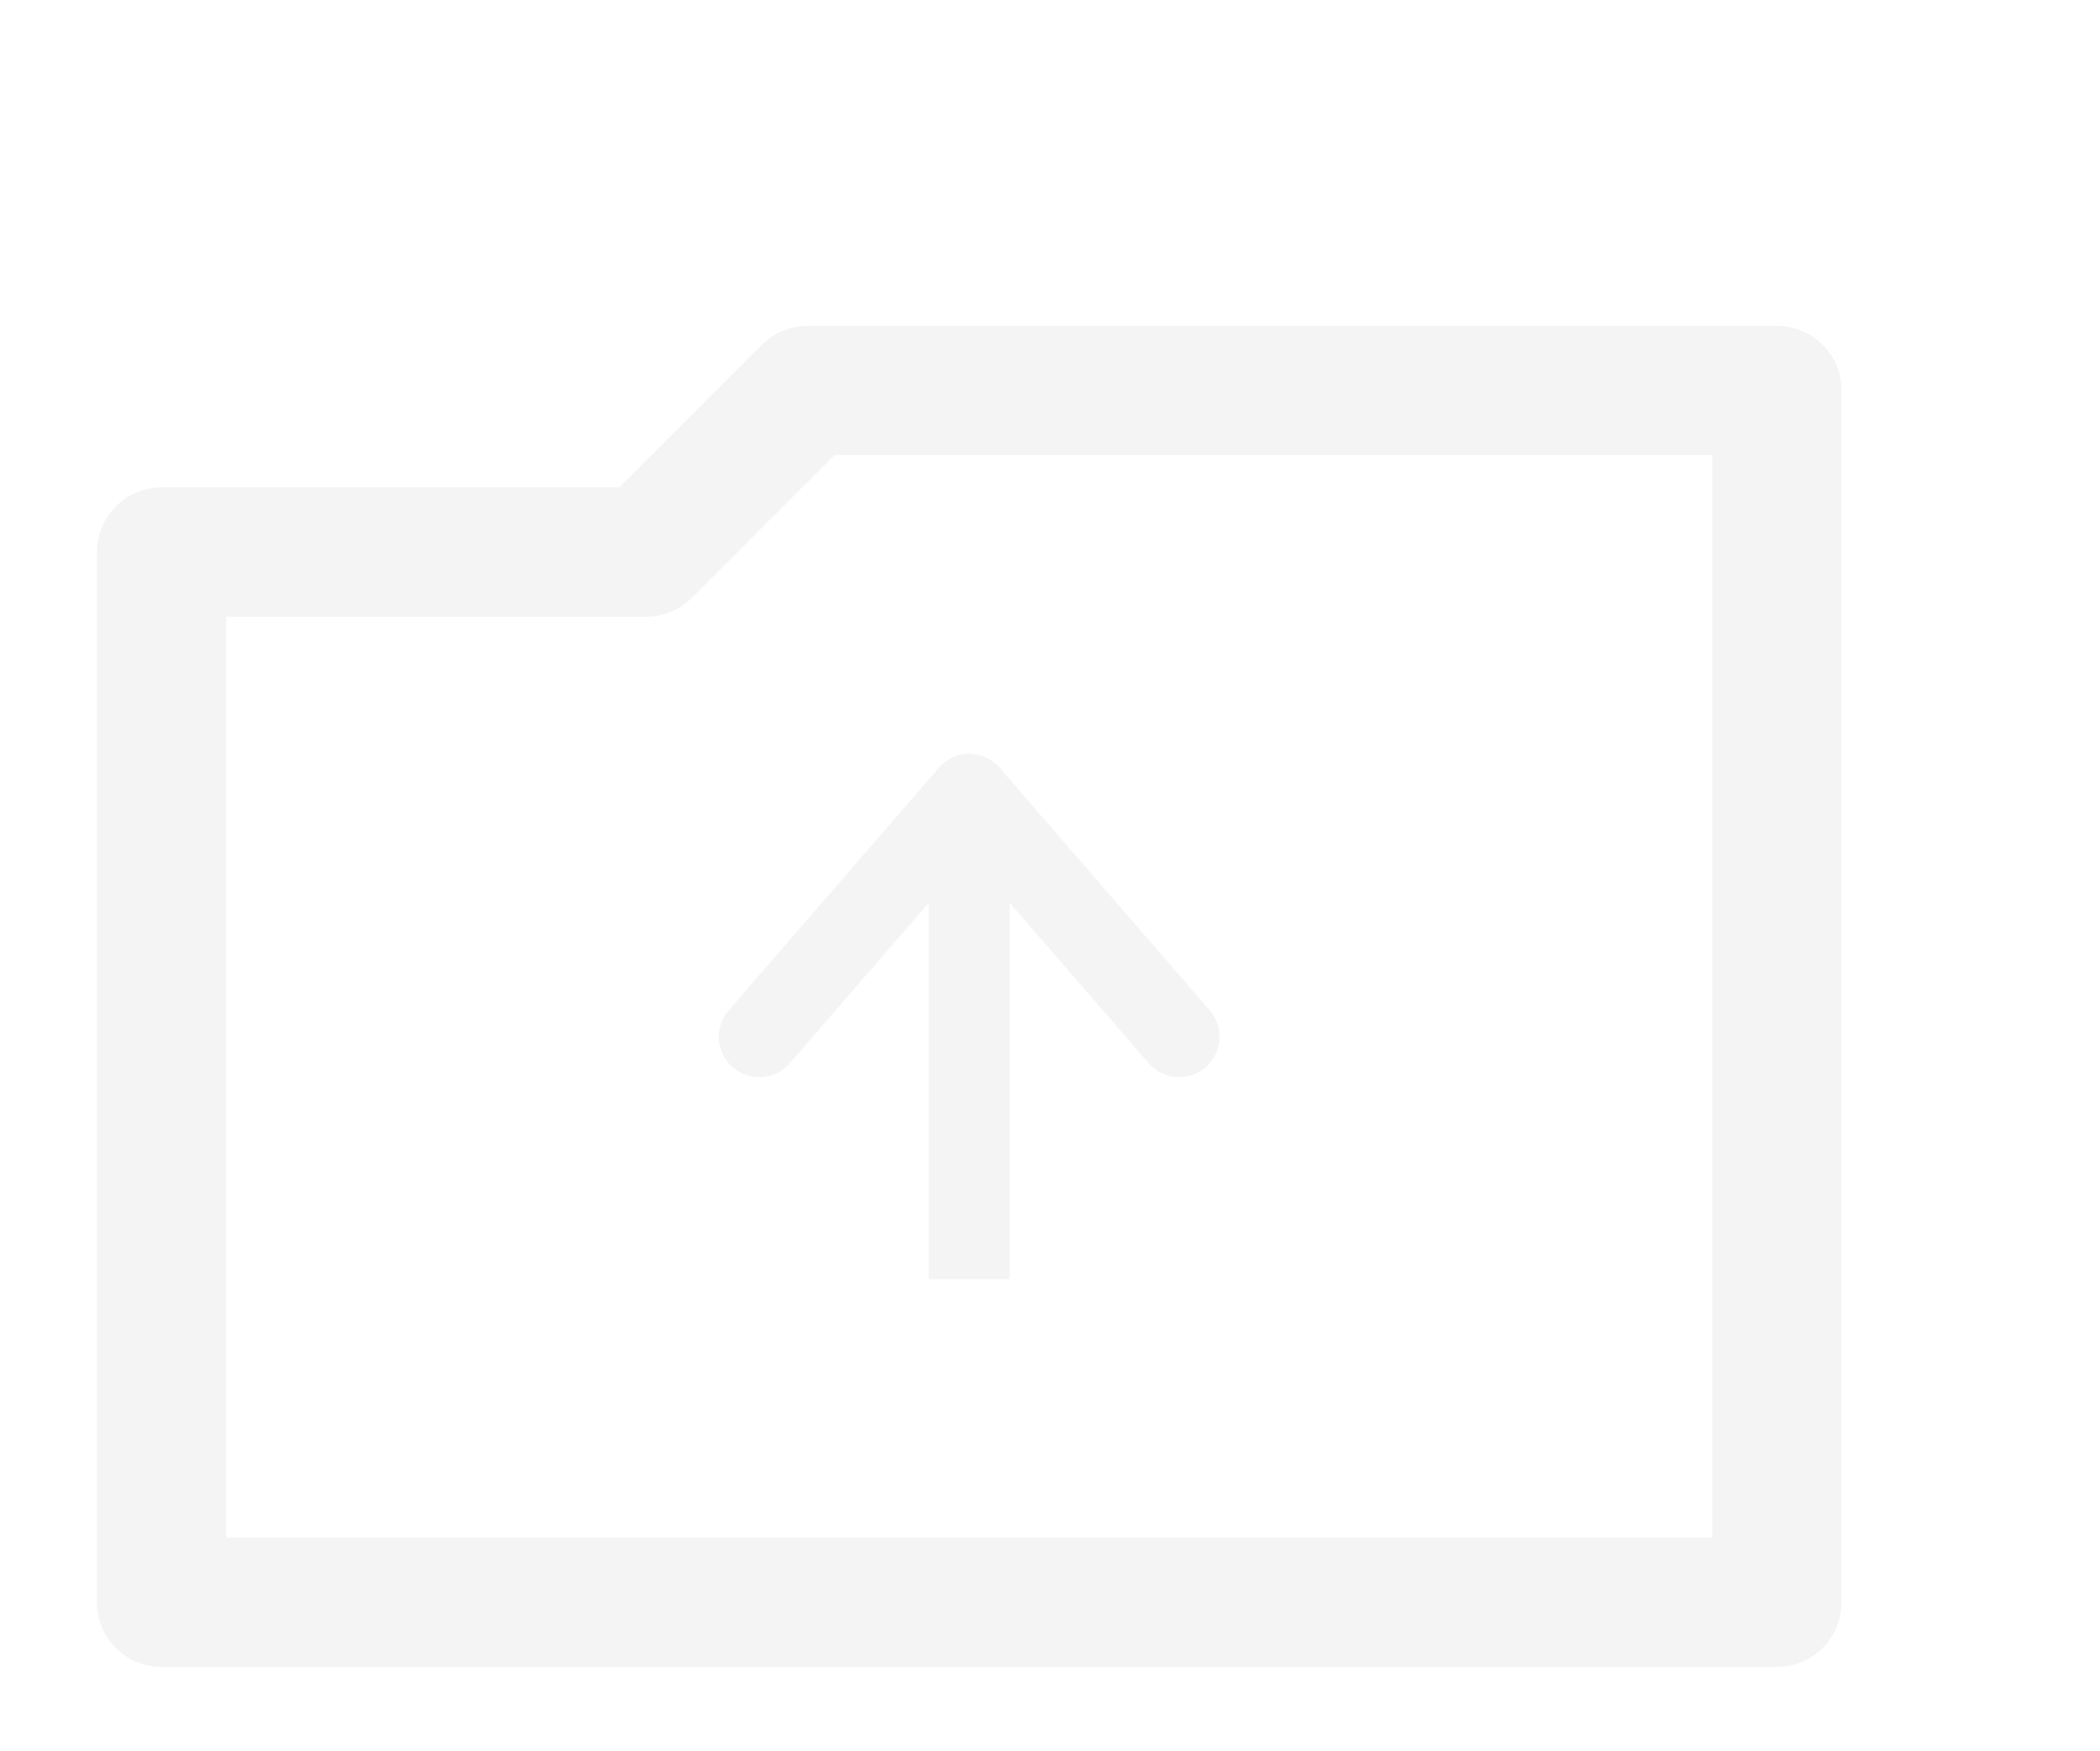
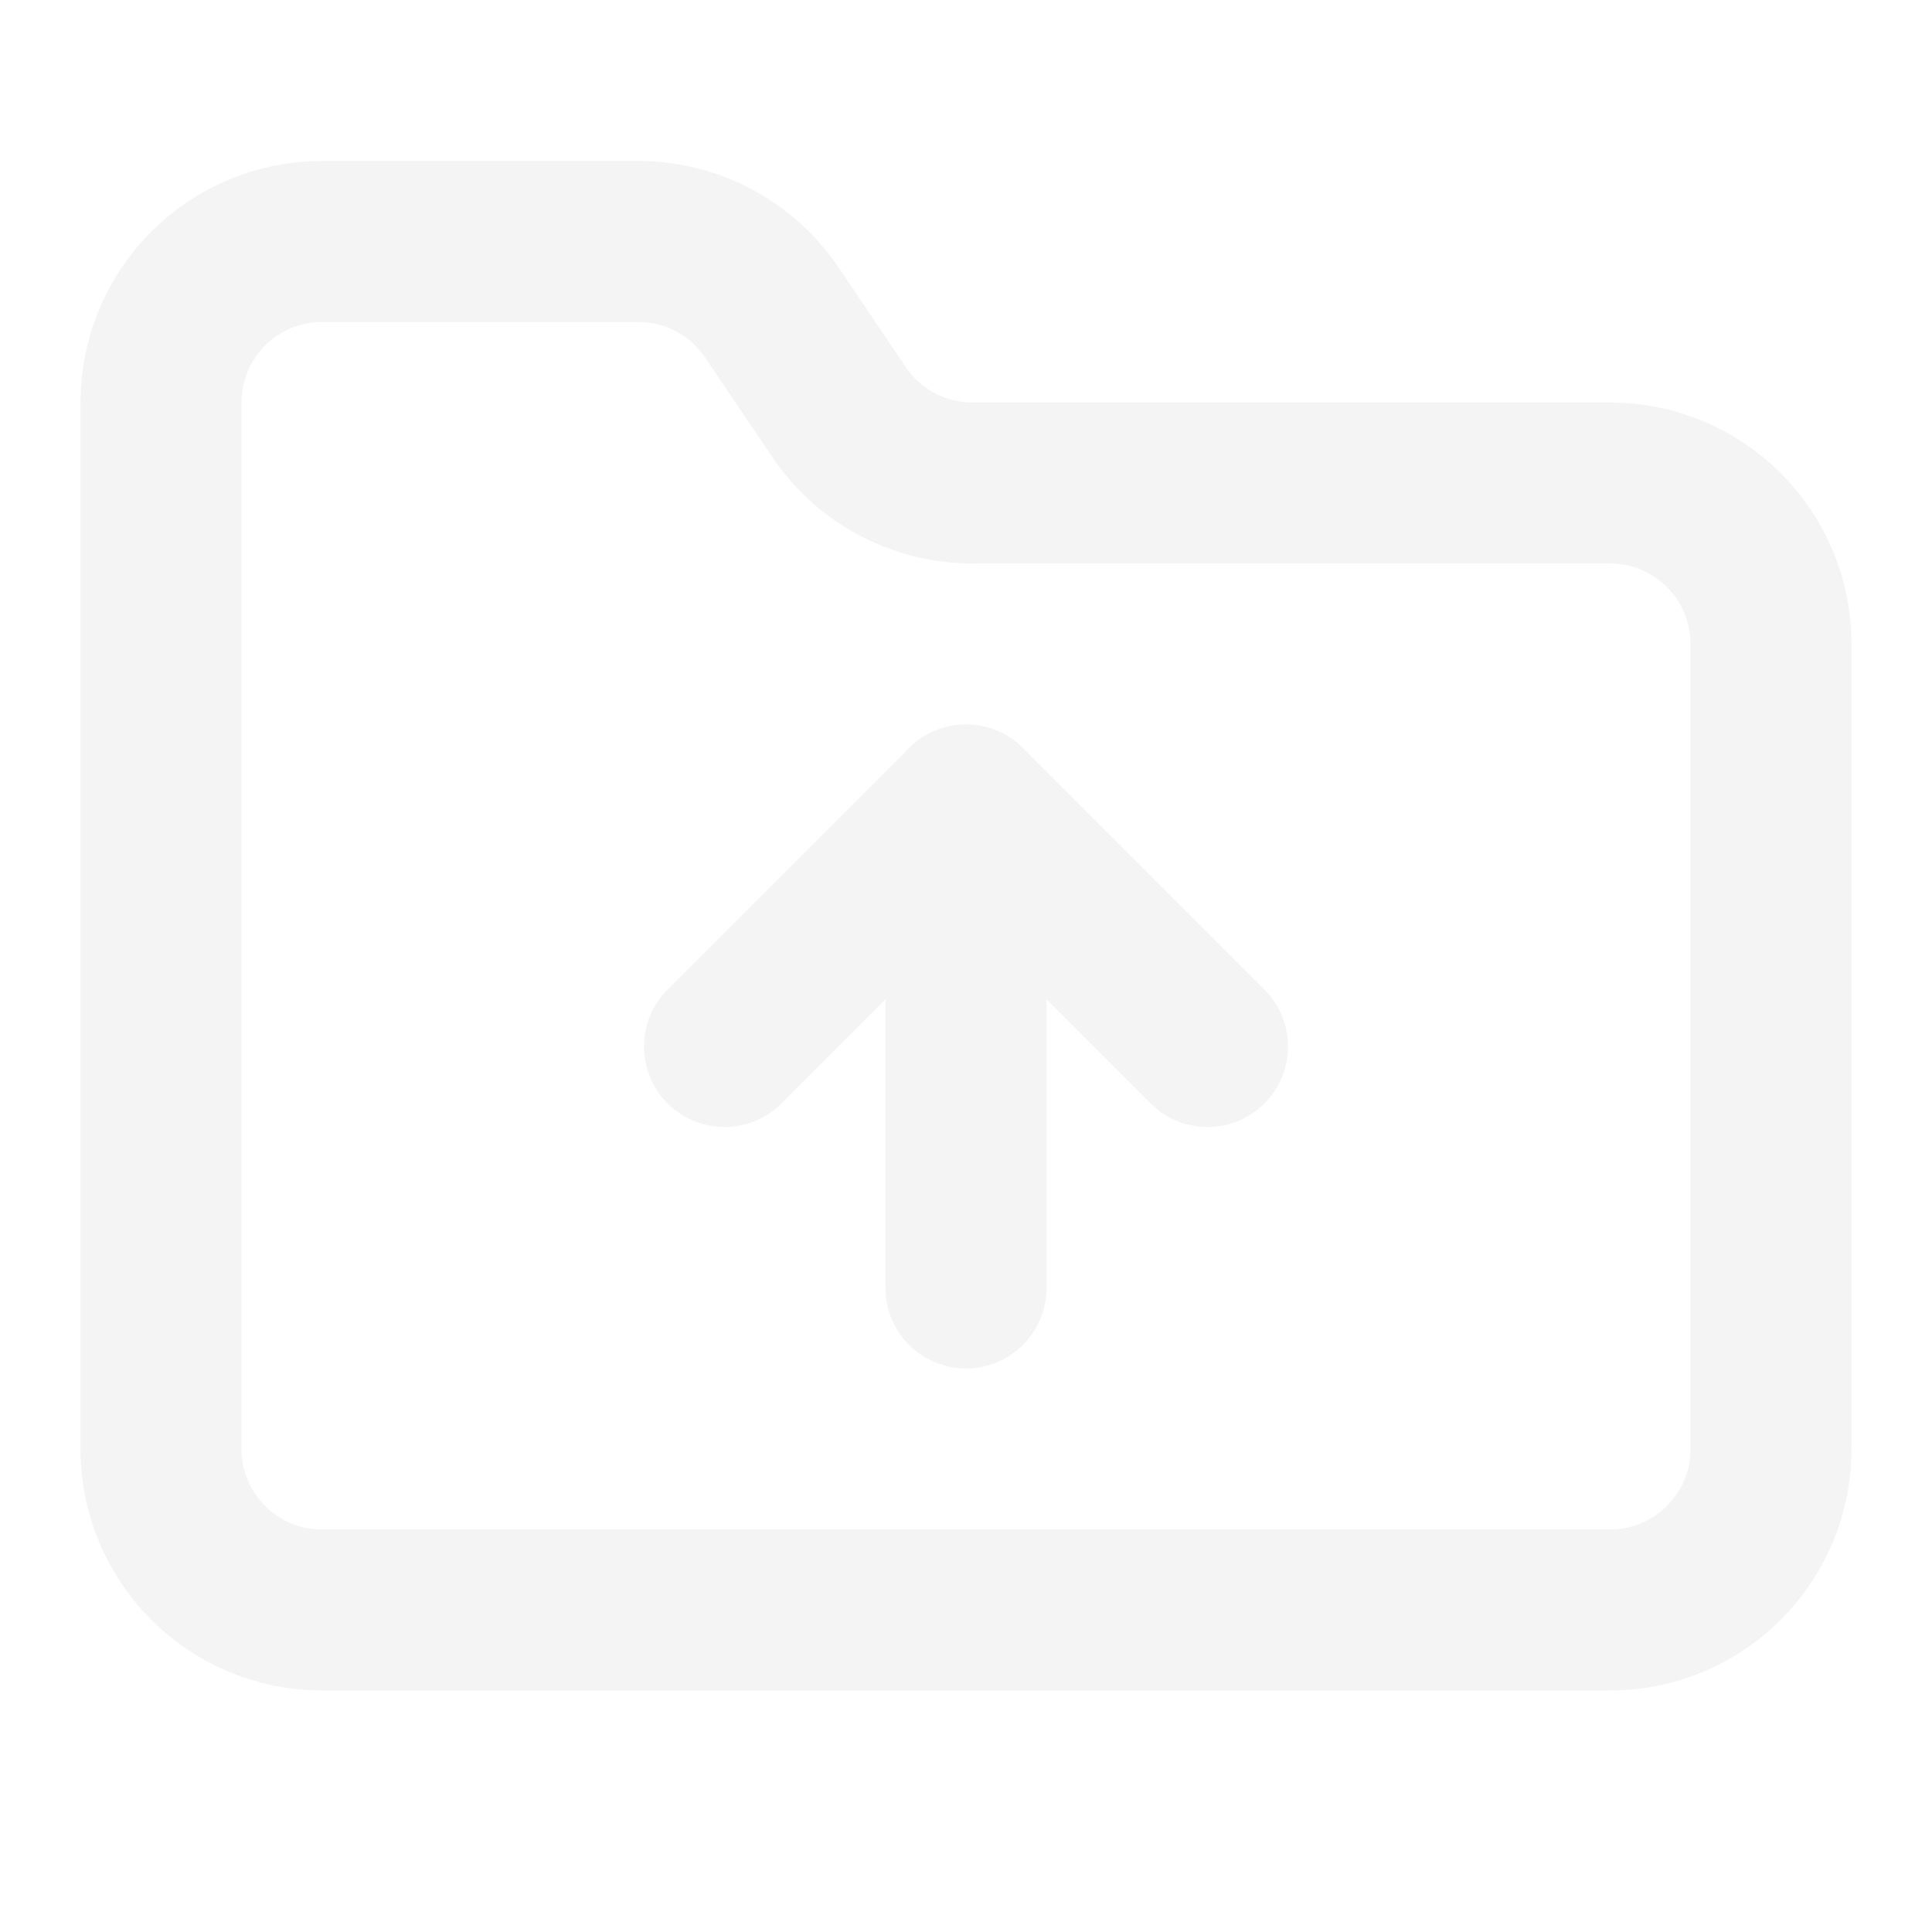
- <svg xmlns="http://www.w3.org/2000/svg" width="120" height="100" viewBox="0 0 130 100">
-   <path d="M10 30           L40 30           L50 20           L110 20           L110 95           L10 95           Z" fill="none" stroke="#f4f4f4" stroke-width="8" stroke-linejoin="round" stroke-linecap="round" />
-   <line x1="60" y1="75" x2="60" y2="45" stroke="#f4f4f4" stroke-width="5" />
-   <line x1="60" y1="45" x2="47" y2="60" stroke="#f4f4f4" stroke-width="5" stroke-linecap="round" />
-   <line x1="60" y1="45" x2="73" y2="60" stroke="#f4f4f4" stroke-width="5" stroke-linecap="round" />
+ <svg xmlns="http://www.w3.org/2000/svg" width="24" height="24" viewBox="0 0 24 24" fill="none" stroke="#f4f4f4" stroke-width="2" stroke-linecap="round" stroke-linejoin="round" class="lucide lucide-folder-up-icon lucide-folder-up">
+   <path d="M20 20a2 2 0 0 0 2-2V8a2 2 0 0 0-2-2h-7.9a2 2 0 0 1-1.69-.9L9.6 3.9A2 2 0 0 0 7.93 3H4a2 2 0 0 0-2 2v13a2 2 0 0 0 2 2Z" />
+   <path d="M12 10v6" />
+   <path d="m9 13 3-3 3 3" />
</svg>
